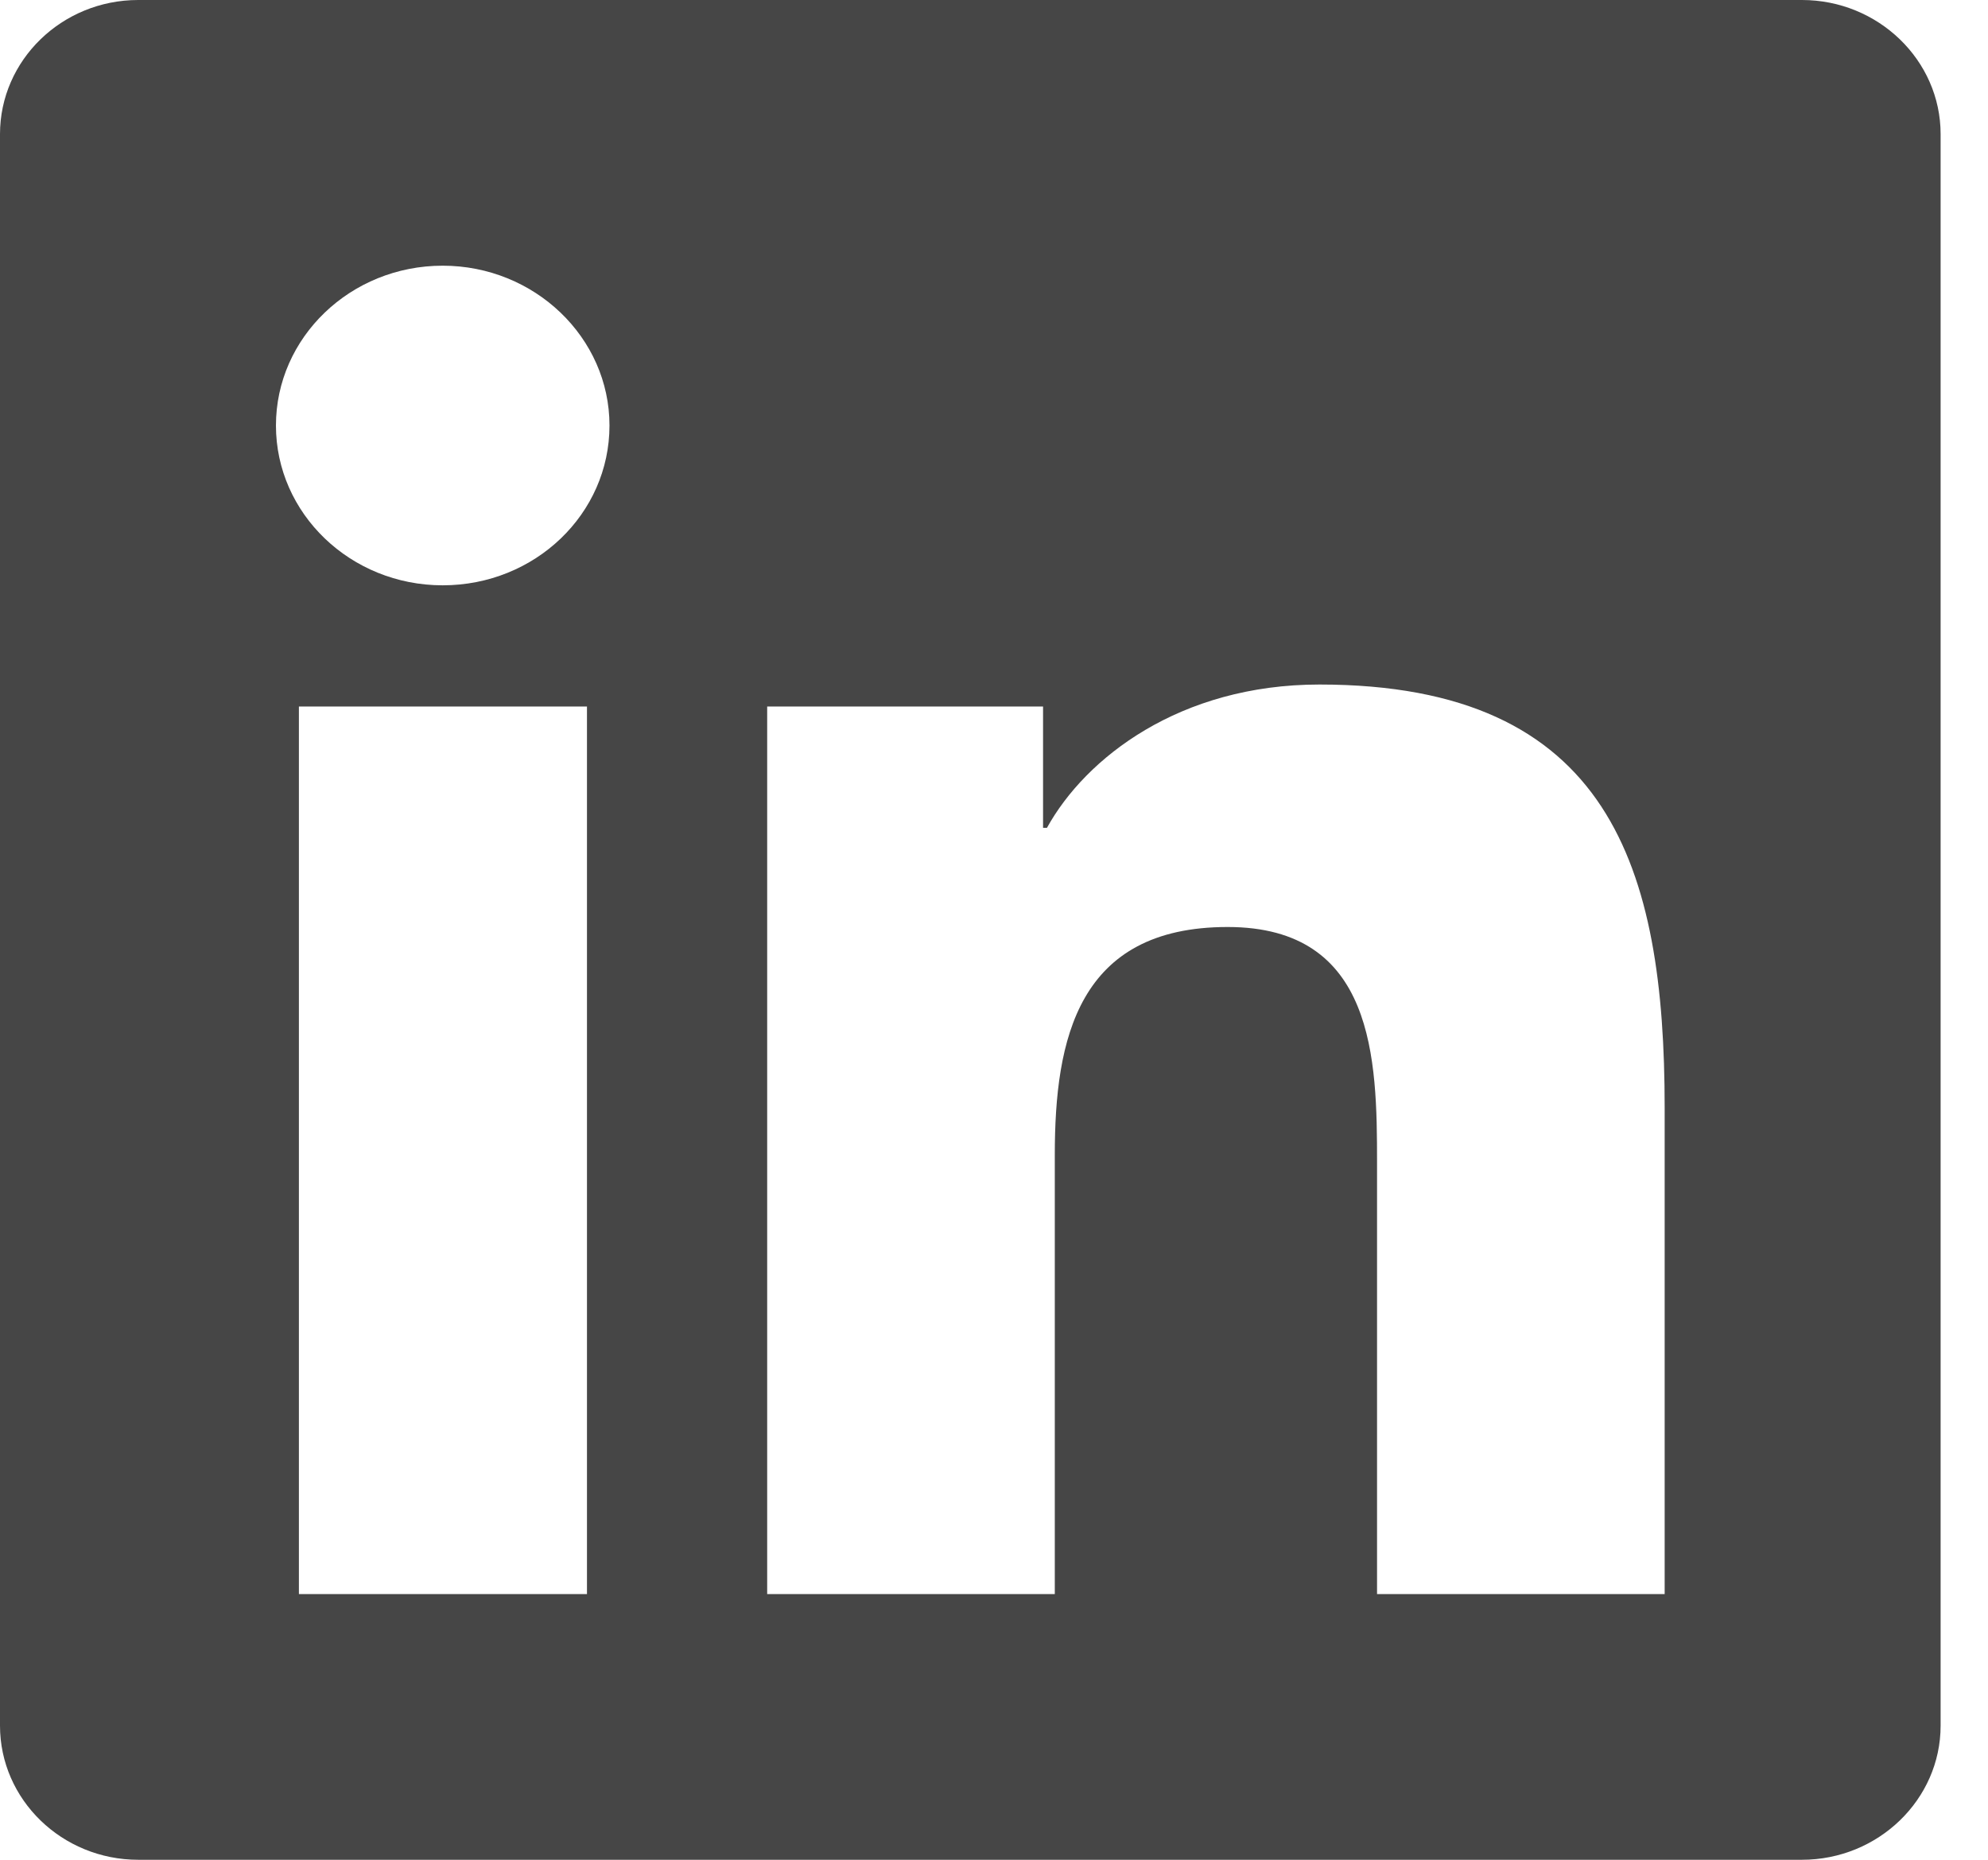
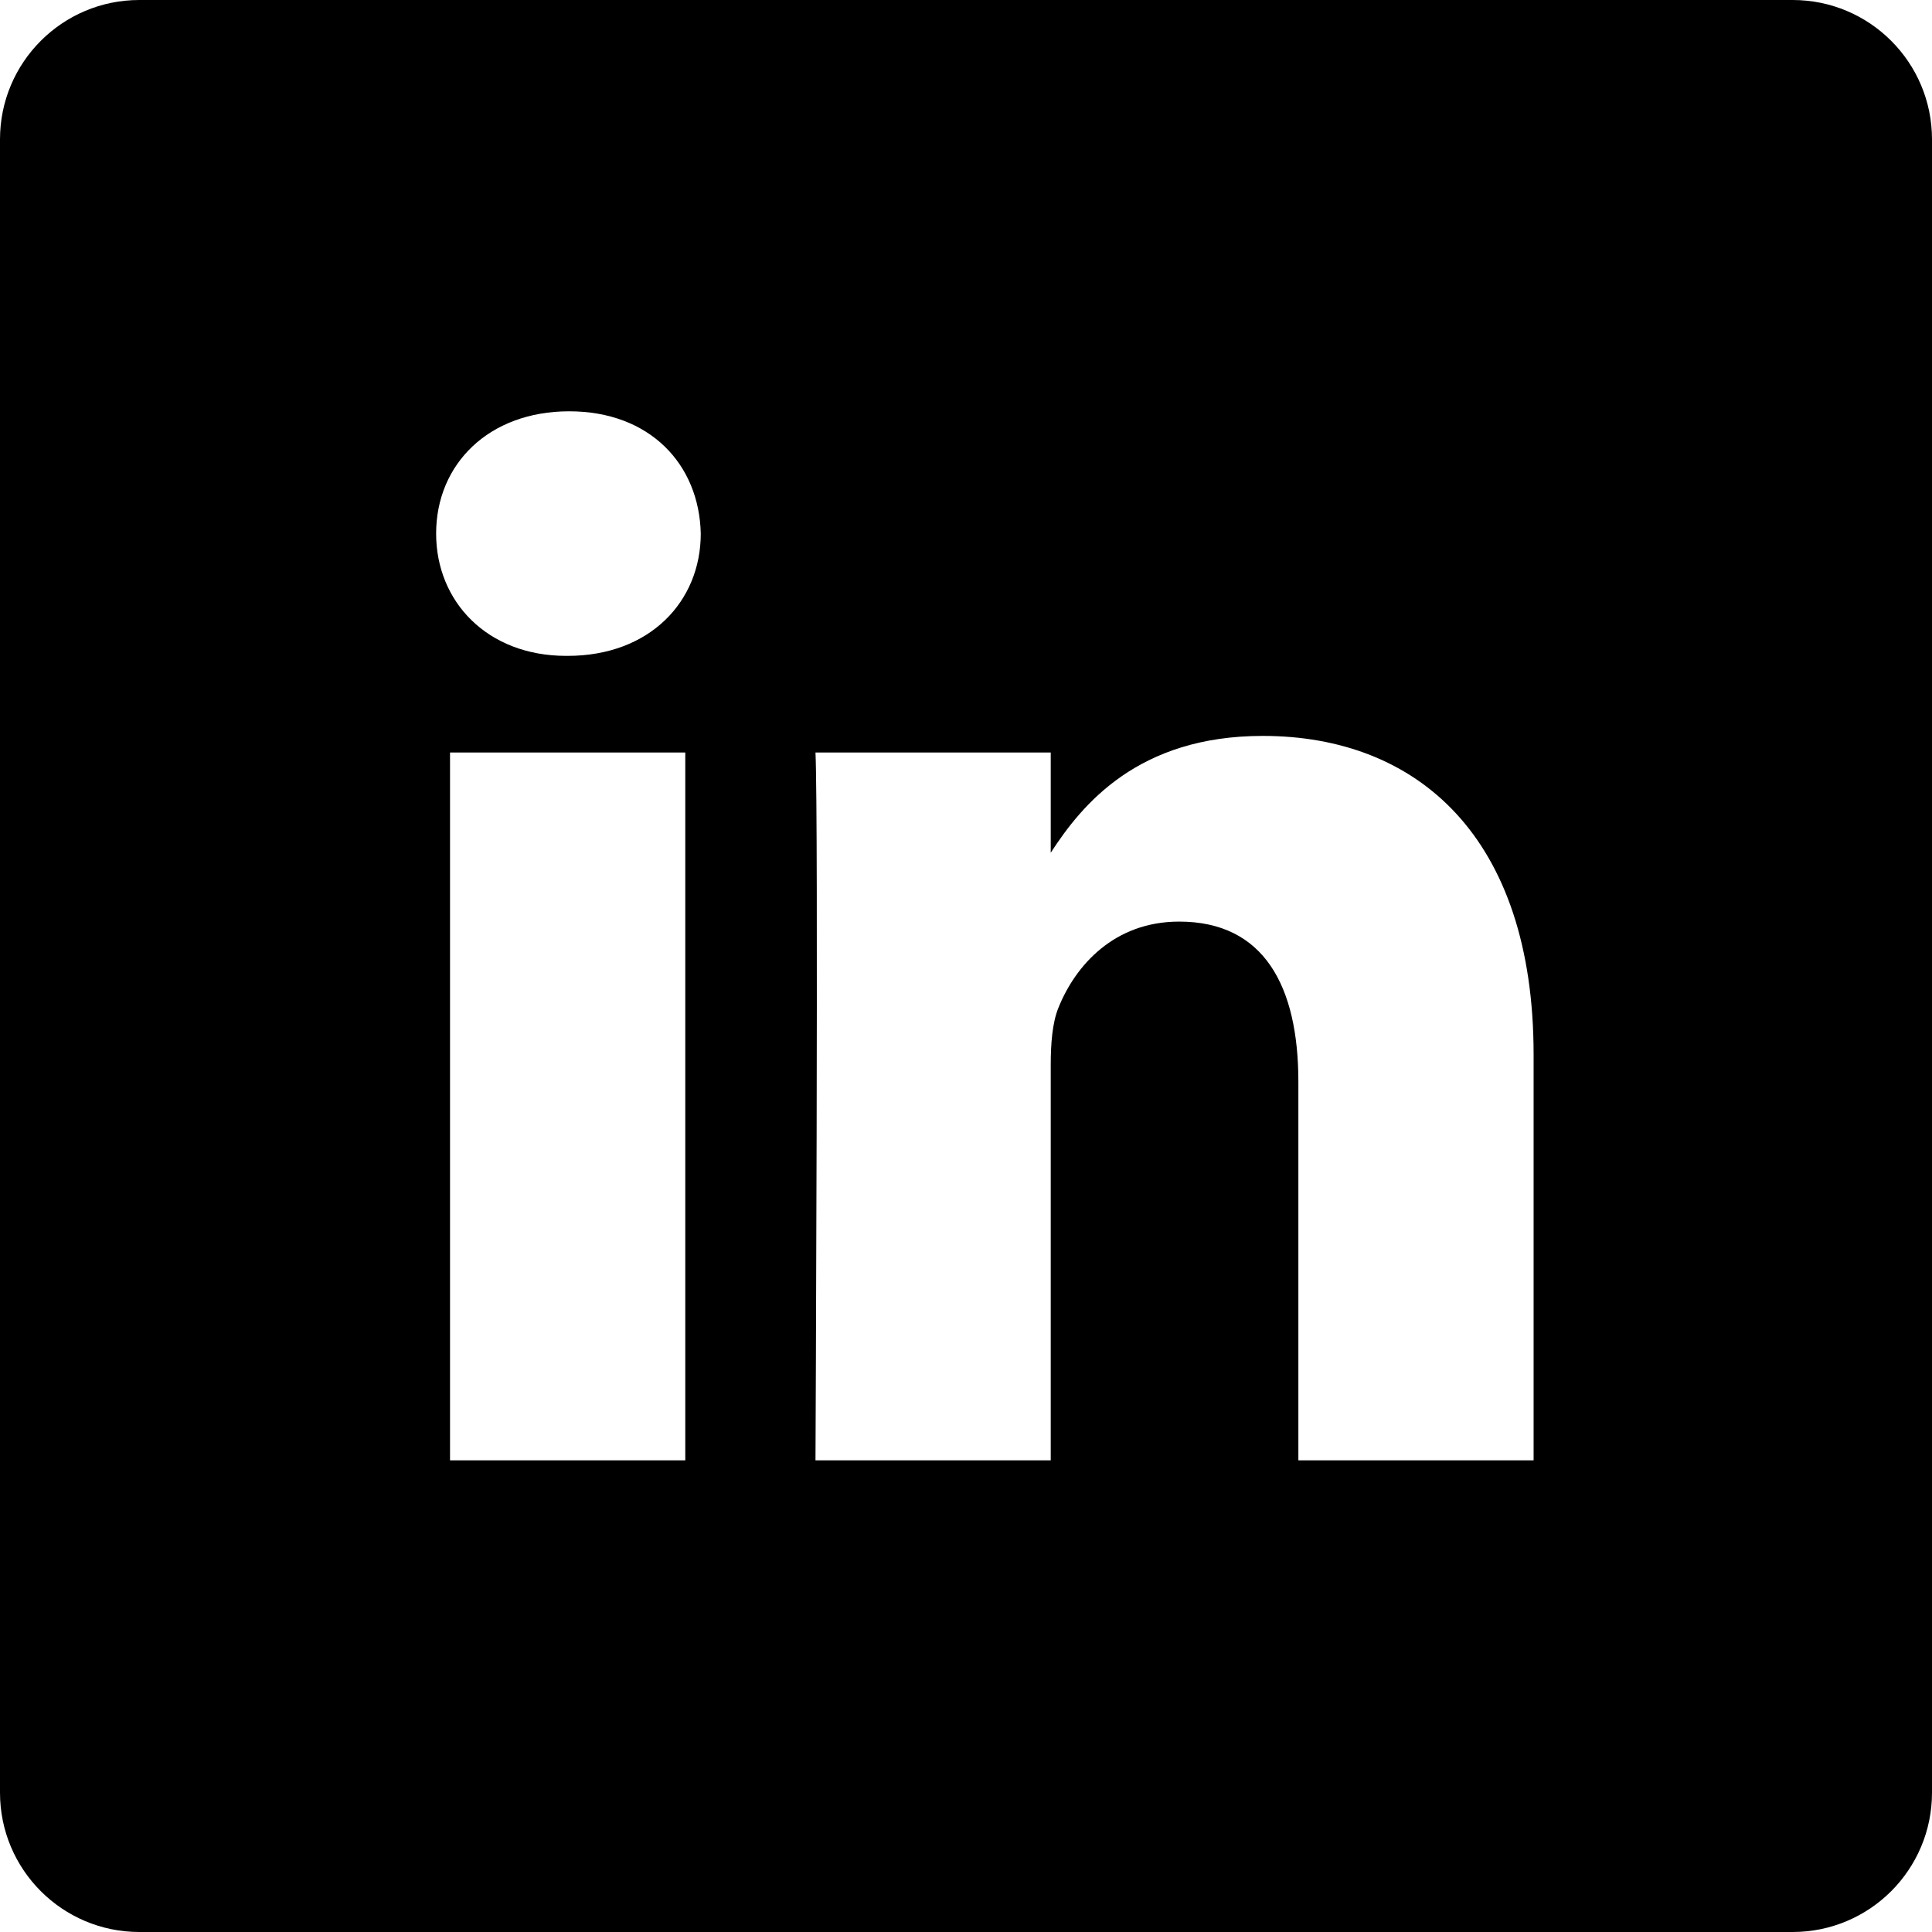
- <svg xmlns="http://www.w3.org/2000/svg" width="31" height="29" viewBox="0 0 31 29" fill="none">
-   <path d="M28.099 0H2.155C0.966 0 0 0.939 0 2.091V26.909C0 28.061 0.966 29 2.155 29H28.099C29.288 29 30.261 28.061 30.261 26.909V2.091C30.261 0.939 29.288 0 28.099 0ZM9.146 24.857H4.661V11.017H9.153V24.857H9.146ZM6.903 9.127C5.465 9.127 4.303 8.007 4.303 6.635C4.303 5.263 5.465 4.143 6.903 4.143C8.335 4.143 9.504 5.263 9.504 6.635C9.504 8.014 8.342 9.127 6.903 9.127ZM25.958 24.857H21.473V18.125C21.473 16.52 21.439 14.455 19.143 14.455C16.806 14.455 16.448 16.203 16.448 18.009V24.857H11.963V11.017H16.265V12.908H16.326C16.927 11.82 18.393 10.674 20.575 10.674C25.114 10.674 25.958 13.542 25.958 17.27V24.857Z" fill="#464646" />
+ <svg xmlns="http://www.w3.org/2000/svg" height="512pt" viewBox="0 0 512 512" width="512pt">
+   <path d="m475.074 0h-438.148c-20.395 0-36.926 16.531-36.926 36.926v438.148c0 20.395 16.531 36.926 36.926 36.926h438.148c20.395 0 36.926-16.531 36.926-36.926v-438.148c0-20.395-16.531-36.926-36.926-36.926zm-293.465 387h-62.348v-187.574h62.348zm-31.172-213.188h-.406c-20.922 0-34.453-14.402-34.453-32.402 0-18.406 13.945-32.41 35.273-32.41 21.328 0 34.453 14.004 34.859 32.41 0 18-13.531 32.402-35.273 32.402zm255.984 213.188h-62.34v-100.348c0-25.219-9.027-42.418-31.586-42.418-17.223 0-27.48 11.602-31.988 22.801-1.648 4.008-2.051 9.609-2.051 15.215v104.75h-62.344s.816-169.977 0-187.574h62.344v26.559c8.285-12.781 23.109-30.961 56.188-30.961 41.02 0 71.777 26.809 71.777 84.422zm0 0" />
</svg>
